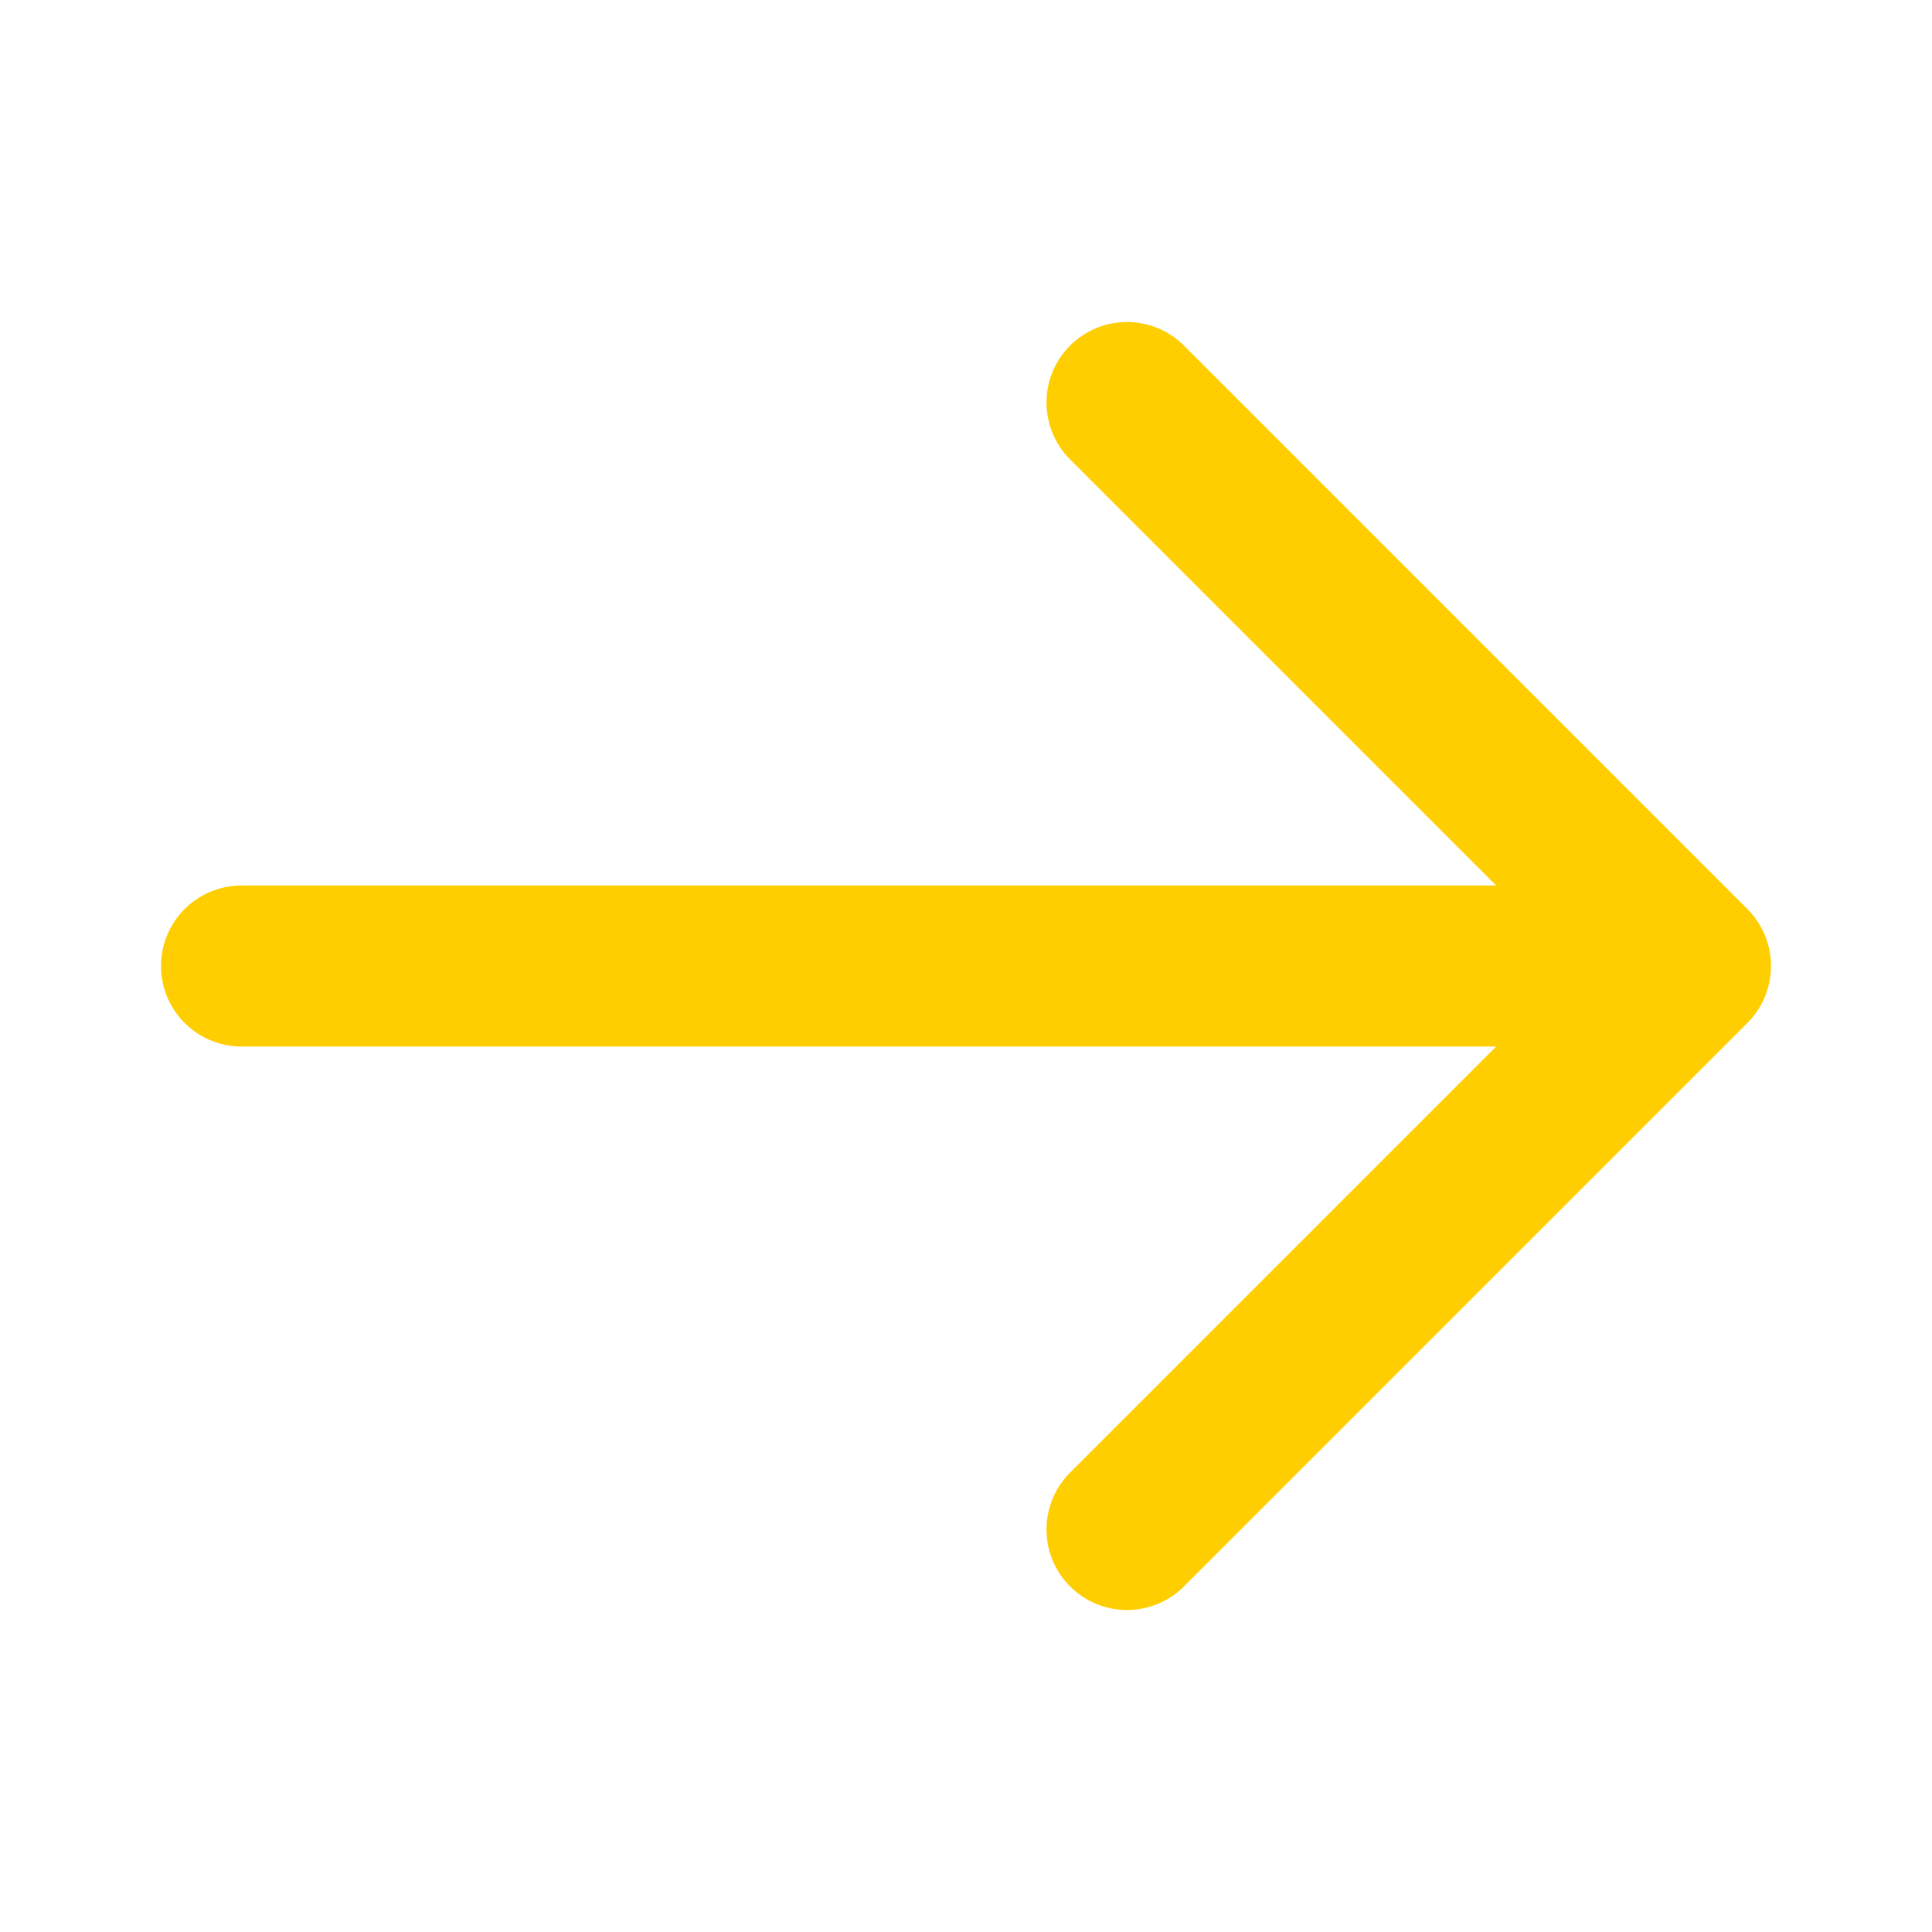
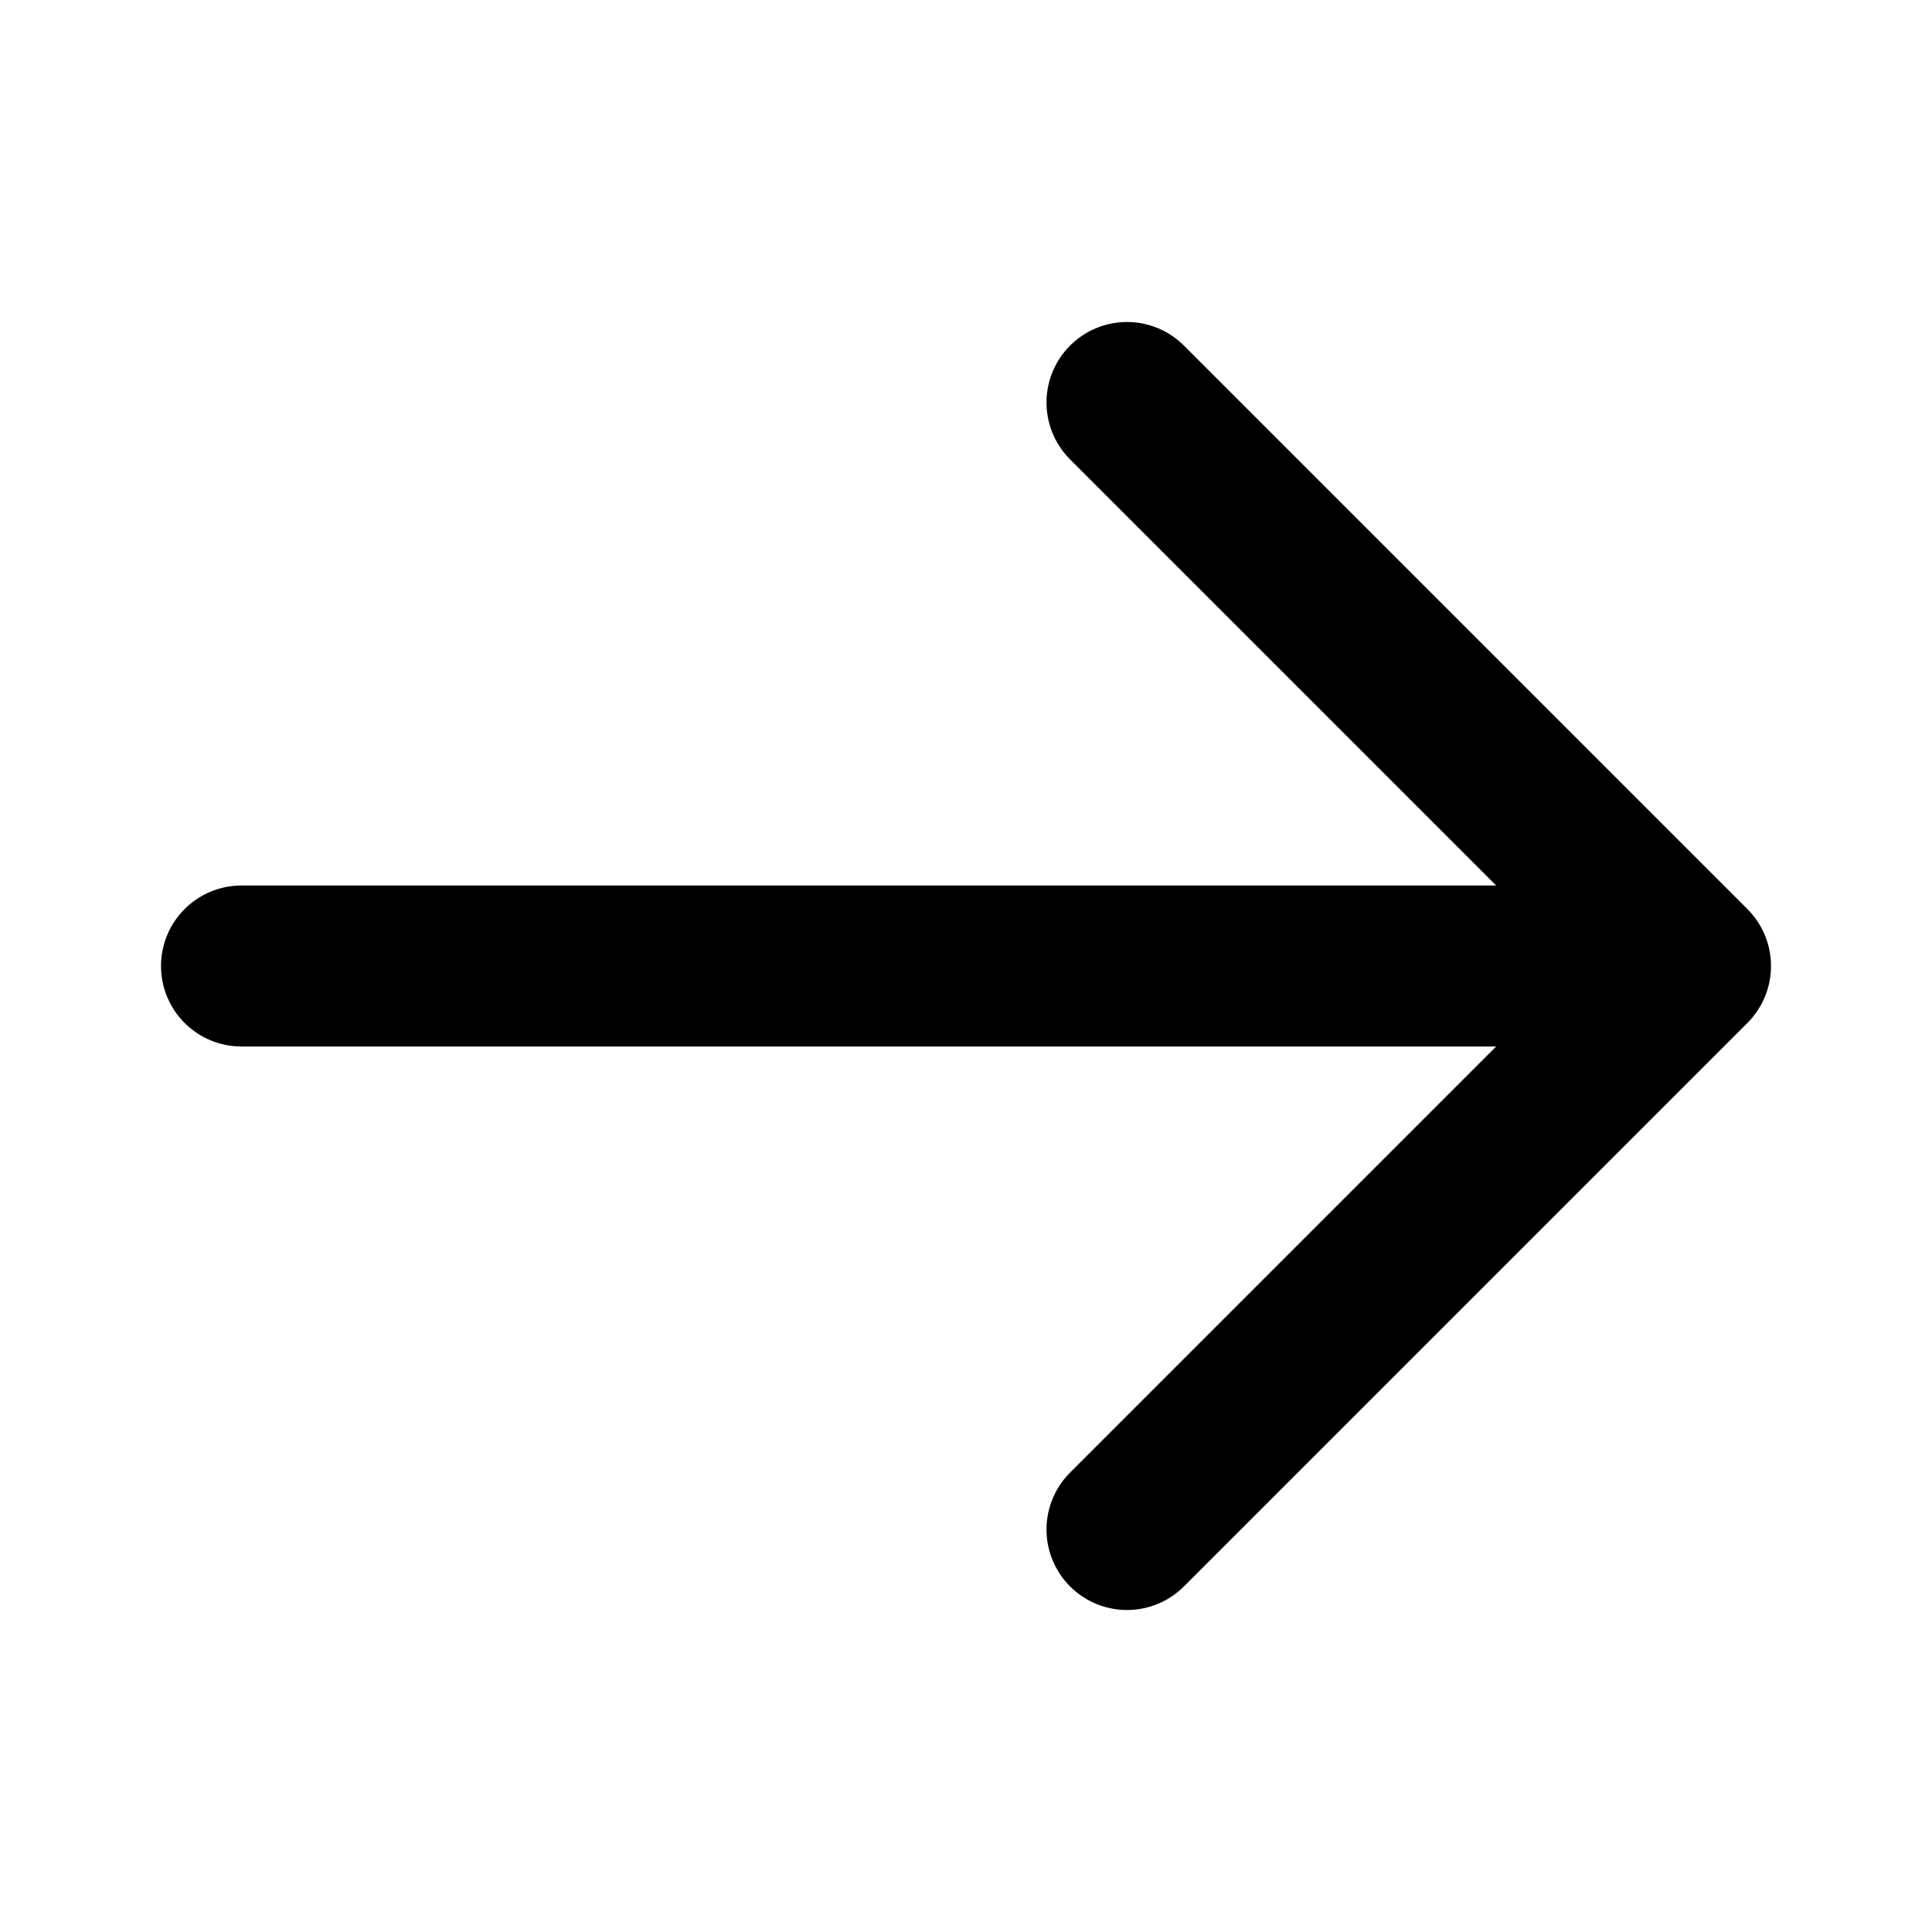
- <svg xmlns="http://www.w3.org/2000/svg" width="24" height="24" viewBox="0 0 24 24" fill="none">
-   <path d="M3 12L20.5 12" stroke="#FFCE00" stroke-width="2" stroke-linecap="round" stroke-linejoin="round" />
-   <path d="M14 19L21 12L14 5" stroke="#FFCE00" stroke-width="2" stroke-linecap="round" stroke-linejoin="round" />
+ <svg xmlns="http://www.w3.org/2000/svg" class="right-arrow-icon" width="24" height="24" viewBox="0 0 24 24" fill="none">
+   <path d="M3 12L20.5 12" stroke="currentColor" stroke-width="2" stroke-linecap="round" stroke-linejoin="round" />
+   <path d="M14 19L21 12L14 5" stroke="currentColor" stroke-width="2" stroke-linecap="round" stroke-linejoin="round" />
</svg>
